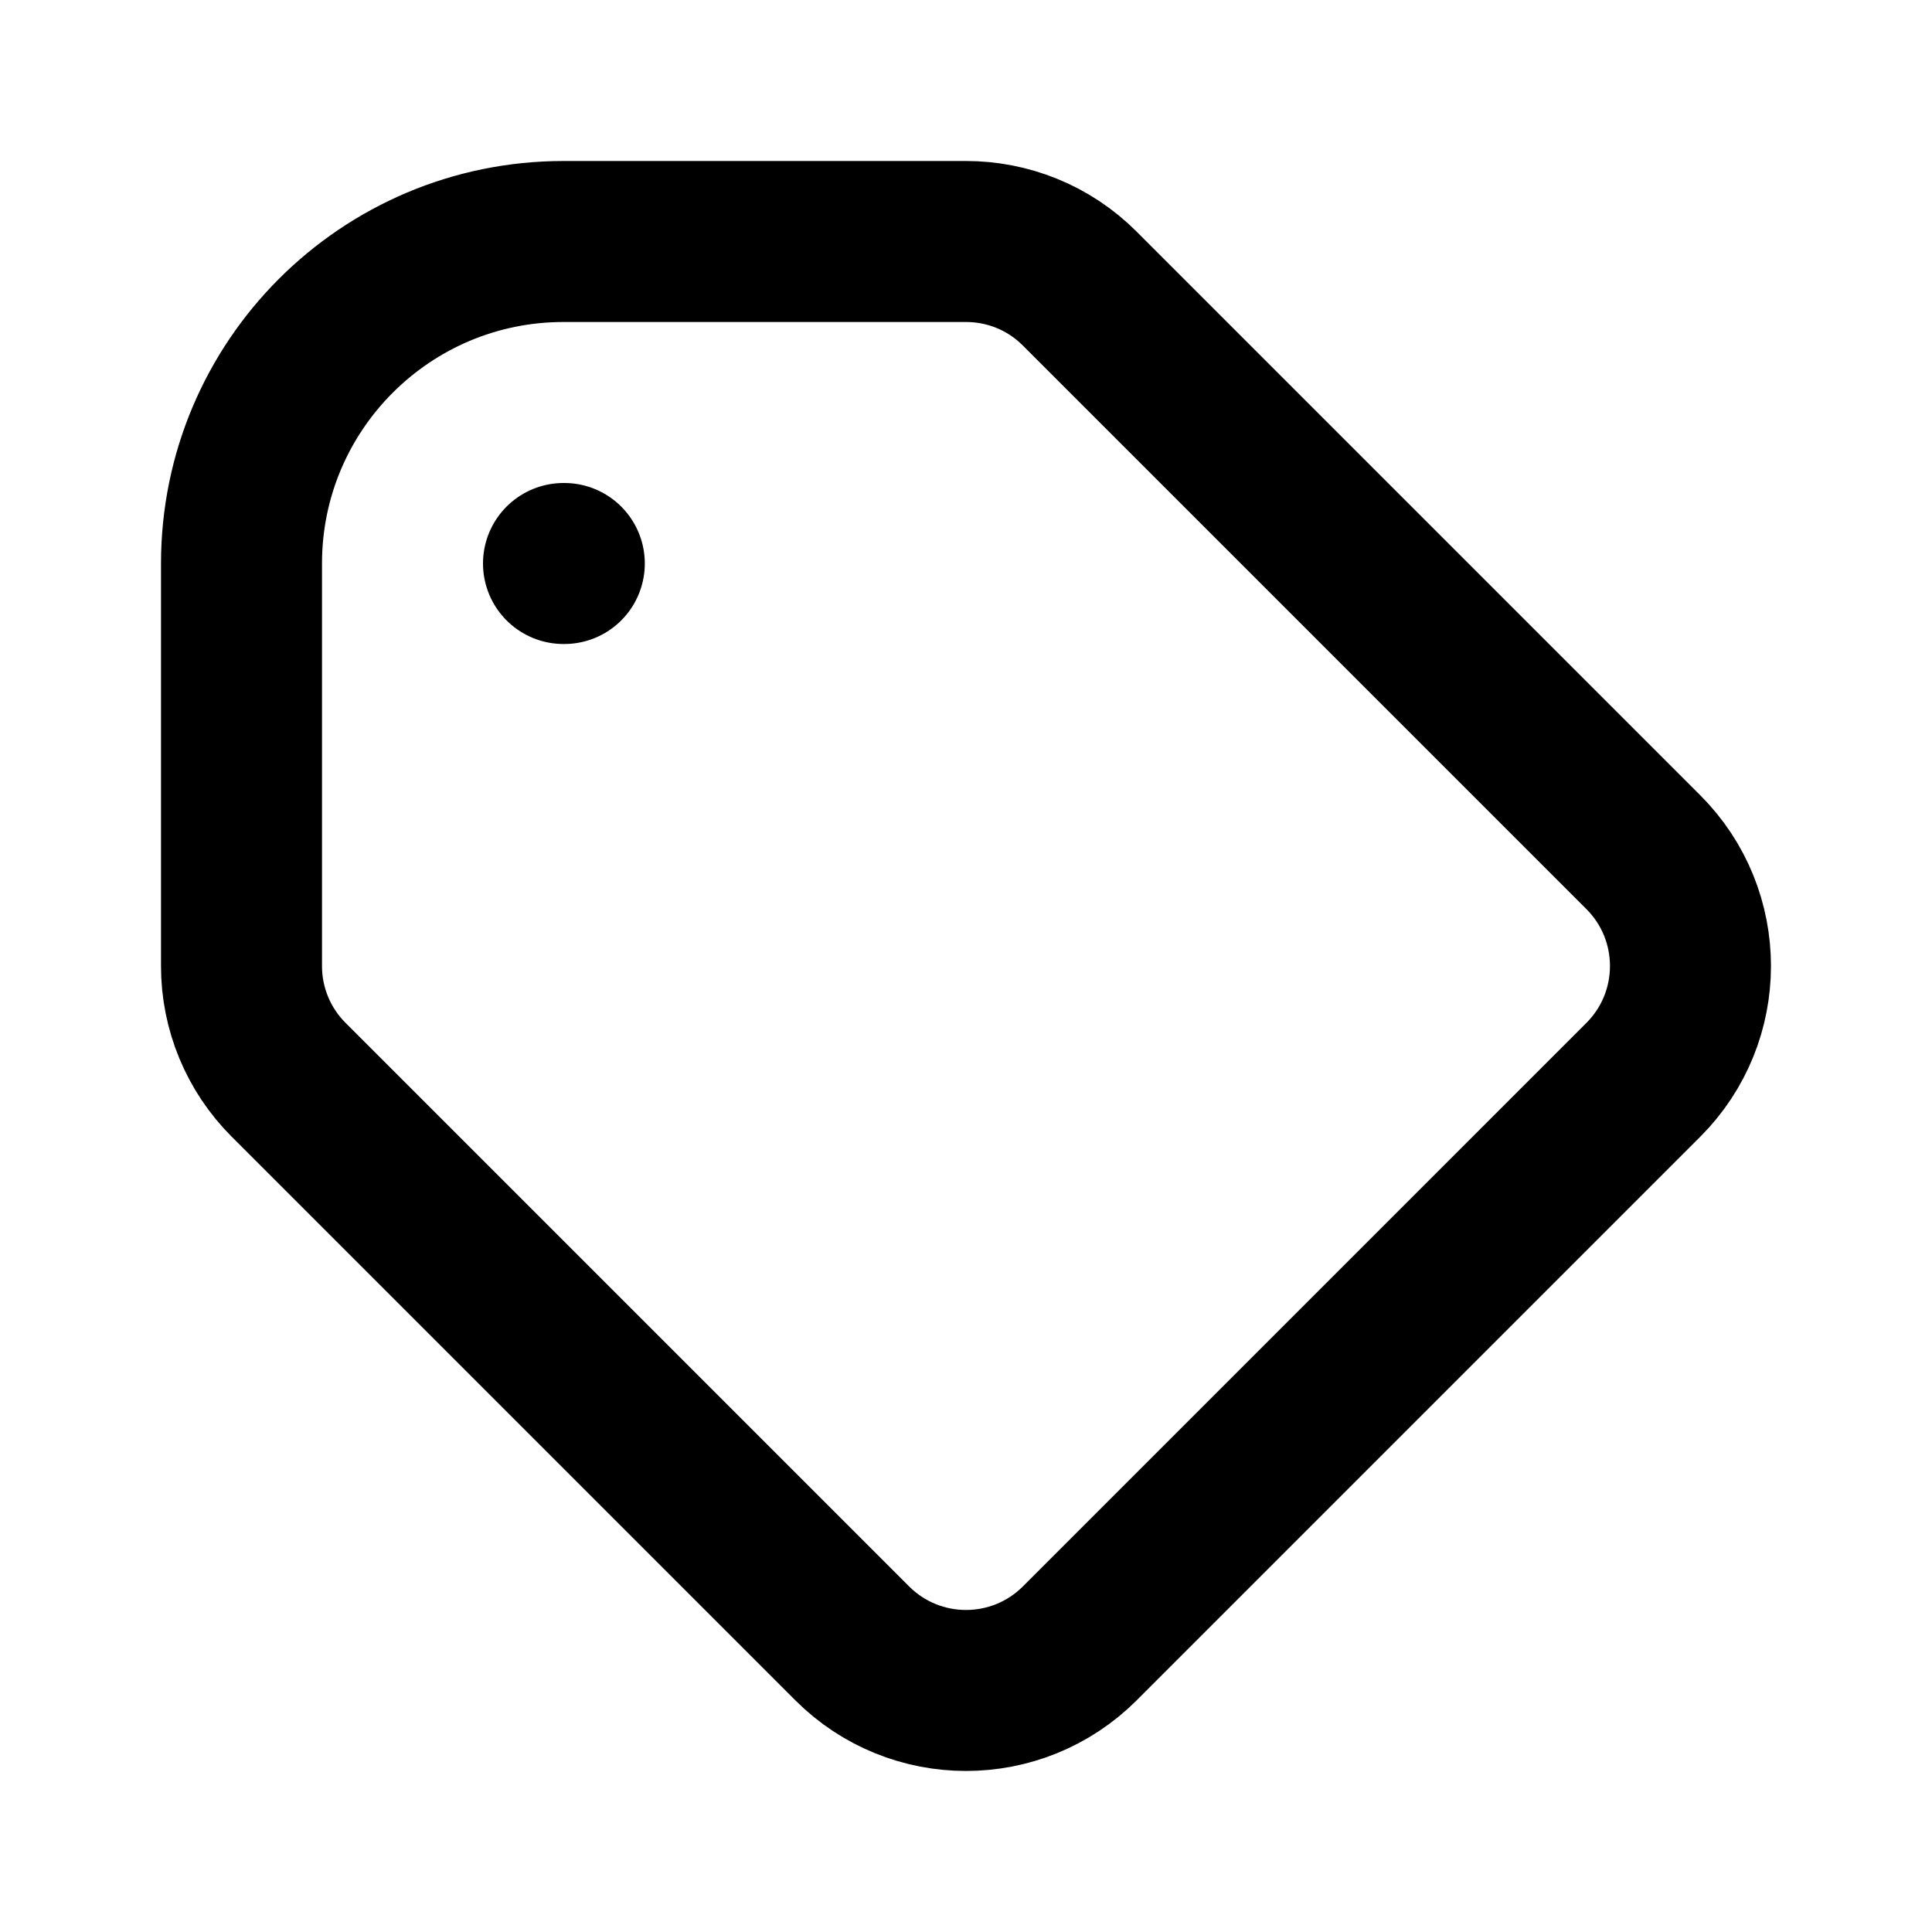
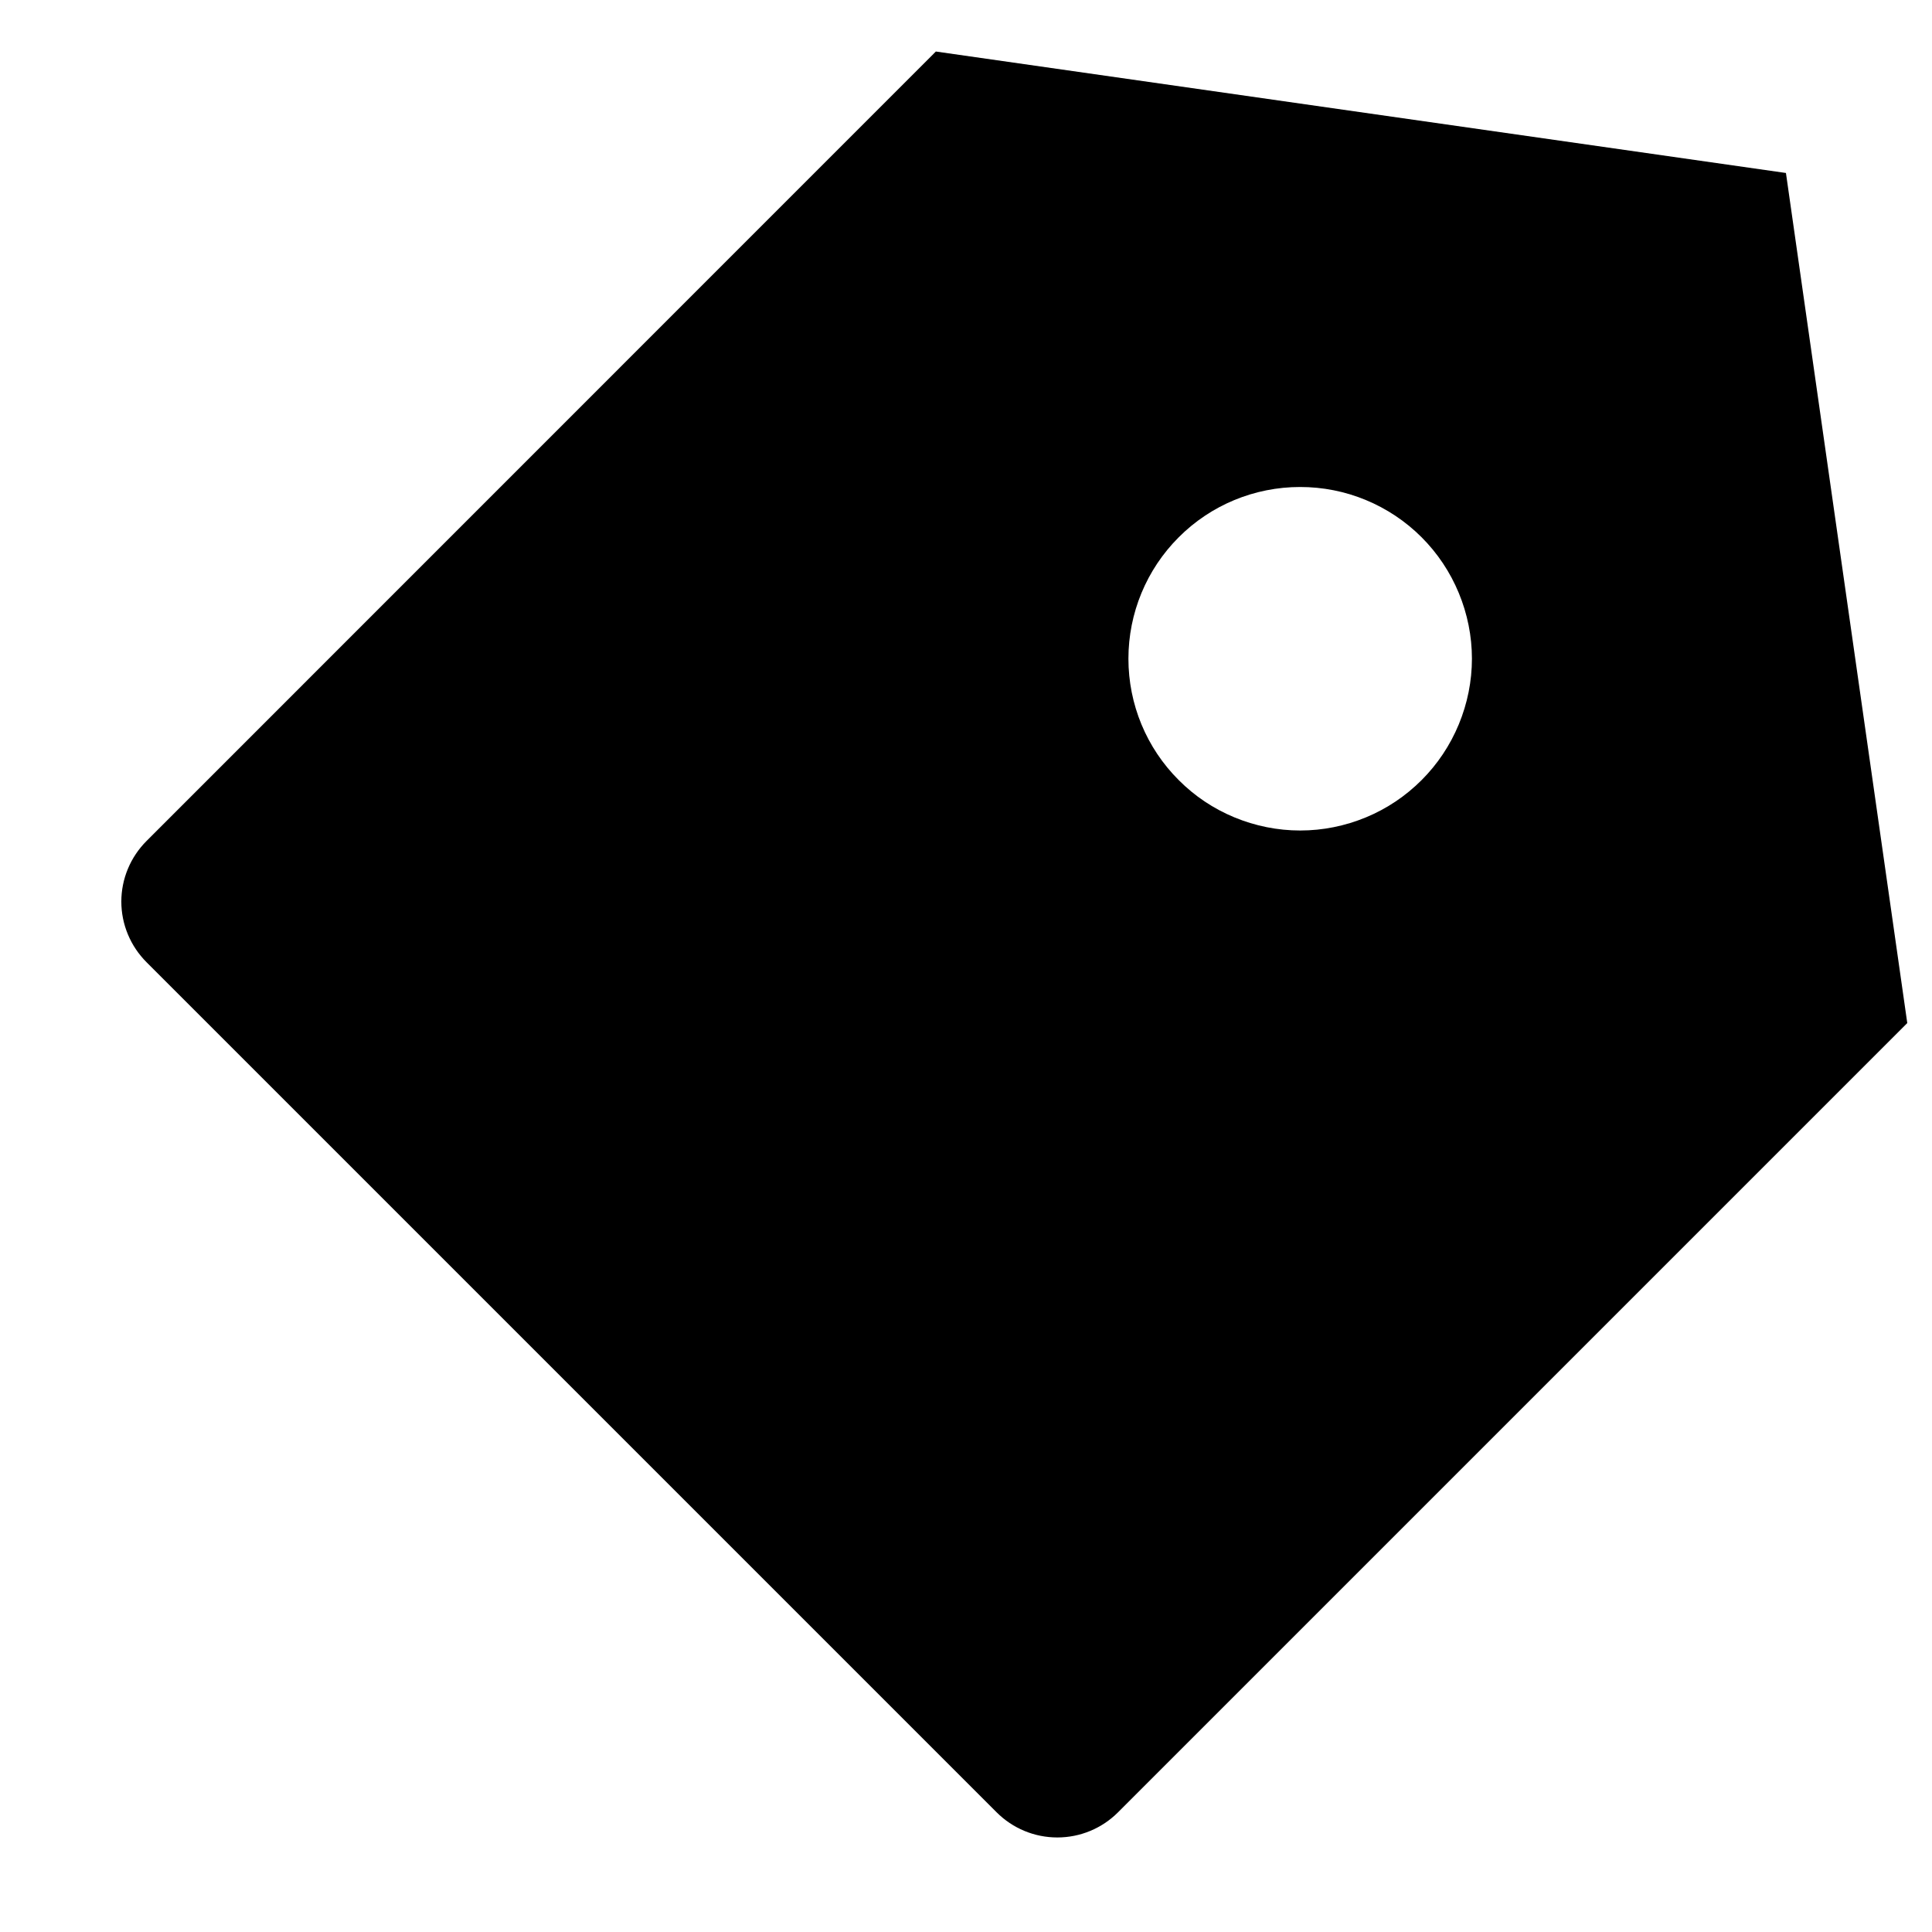
- <svg xmlns="http://www.w3.org/2000/svg" fill="none" viewBox="0 0 24 24" stroke-width="2" stroke="currentColor" aria-hidden="true">
-   <path stroke-linecap="round" stroke-linejoin="round" d="M7 7h.01M7 3h5c.512 0 1.024.195 1.414.586l7 7a2 2 0 010 2.828l-7 7a2 2 0 01-2.828 0l-7-7A1.994 1.994 0 013 12V7a4 4 0 014-4z" />
+ <svg xmlns="http://www.w3.org/2000/svg" width="15" height="15" viewBox="0 0 15 15" fill="none">
+   <path d="M7.266 0.4L13.866 1.343L14.808 7.943L8.68 14.071C8.555 14.196 8.386 14.266 8.209 14.266C8.032 14.266 7.863 14.196 7.738 14.071L1.138 7.471C1.013 7.346 0.942 7.177 0.942 7C0.942 6.823 1.013 6.654 1.138 6.529L7.266 0.4ZM9.152 6.057C9.275 6.181 9.422 6.279 9.584 6.346C9.746 6.413 9.919 6.448 10.095 6.448C10.27 6.448 10.443 6.413 10.605 6.346C10.767 6.279 10.913 6.181 11.037 6.057C11.161 5.933 11.259 5.786 11.326 5.624C11.393 5.462 11.428 5.289 11.428 5.114C11.428 4.939 11.393 4.766 11.326 4.604C11.259 4.442 11.161 4.295 11.037 4.171C10.913 4.047 10.766 3.949 10.604 3.882C10.443 3.815 10.269 3.781 10.094 3.781C9.74 3.781 9.401 3.921 9.151 4.172C8.901 4.422 8.761 4.761 8.761 5.114C8.761 5.468 8.901 5.807 9.152 6.057Z" fill="currentColor" />
</svg>
